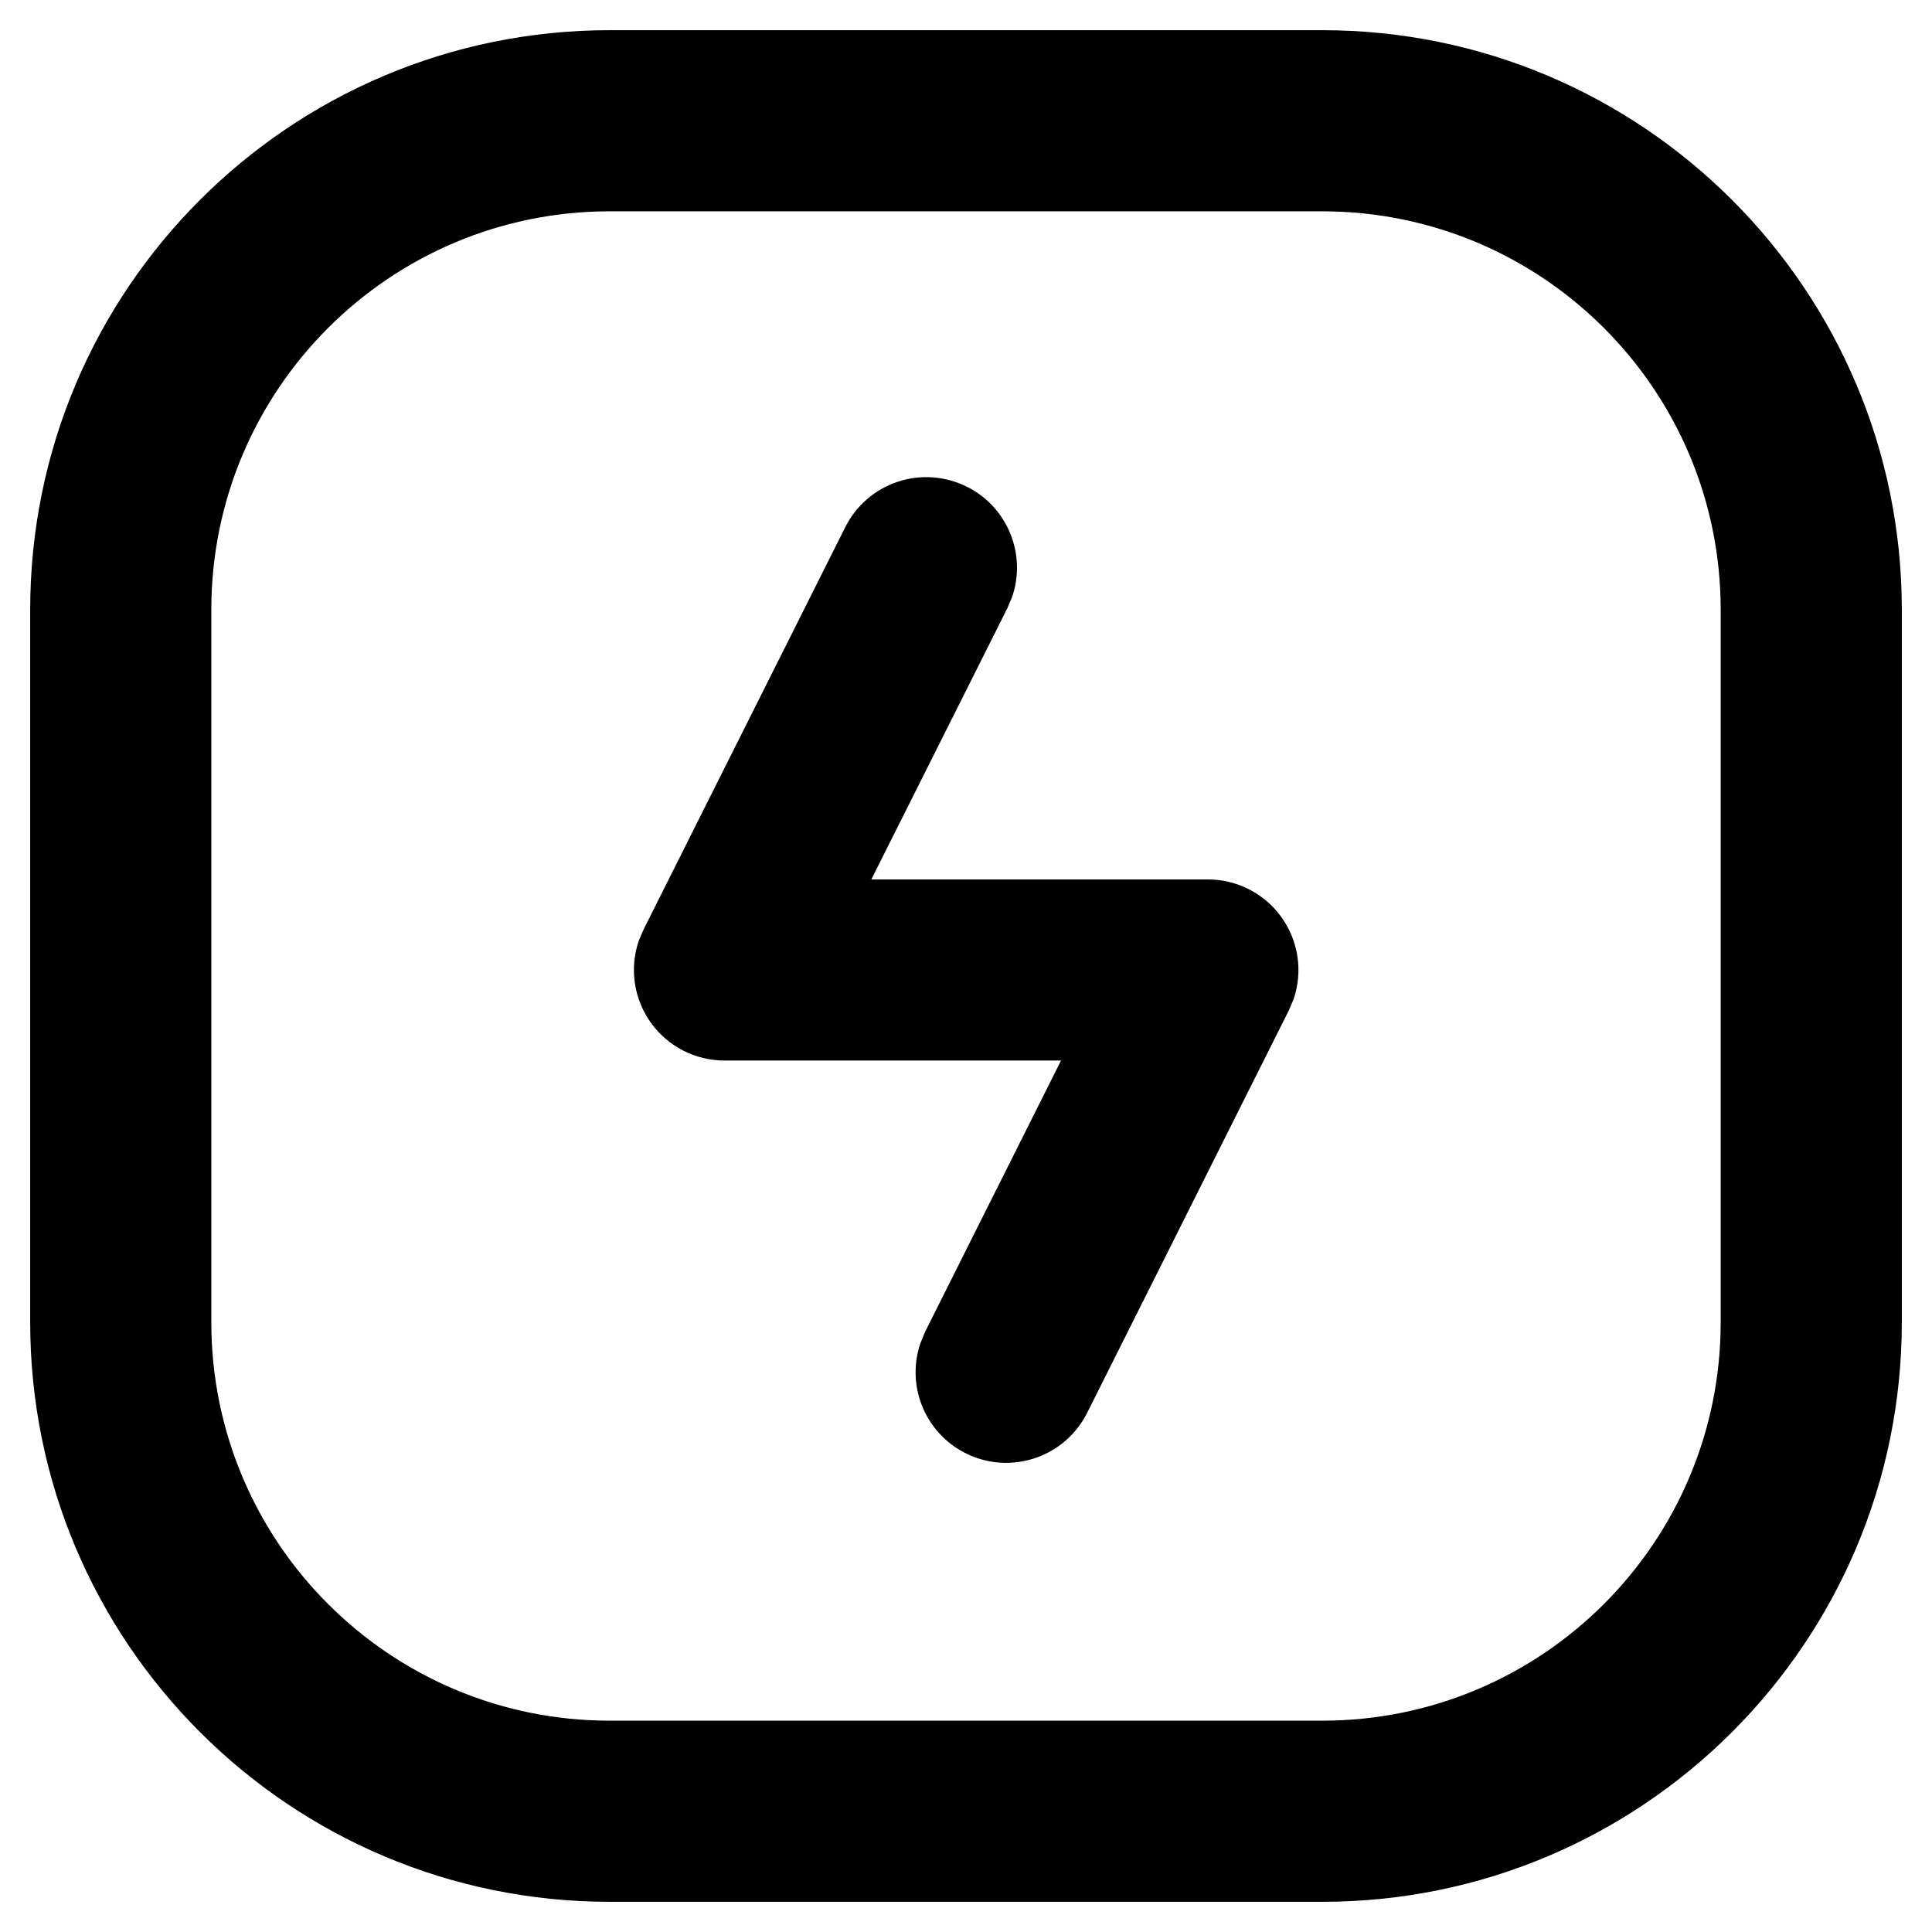
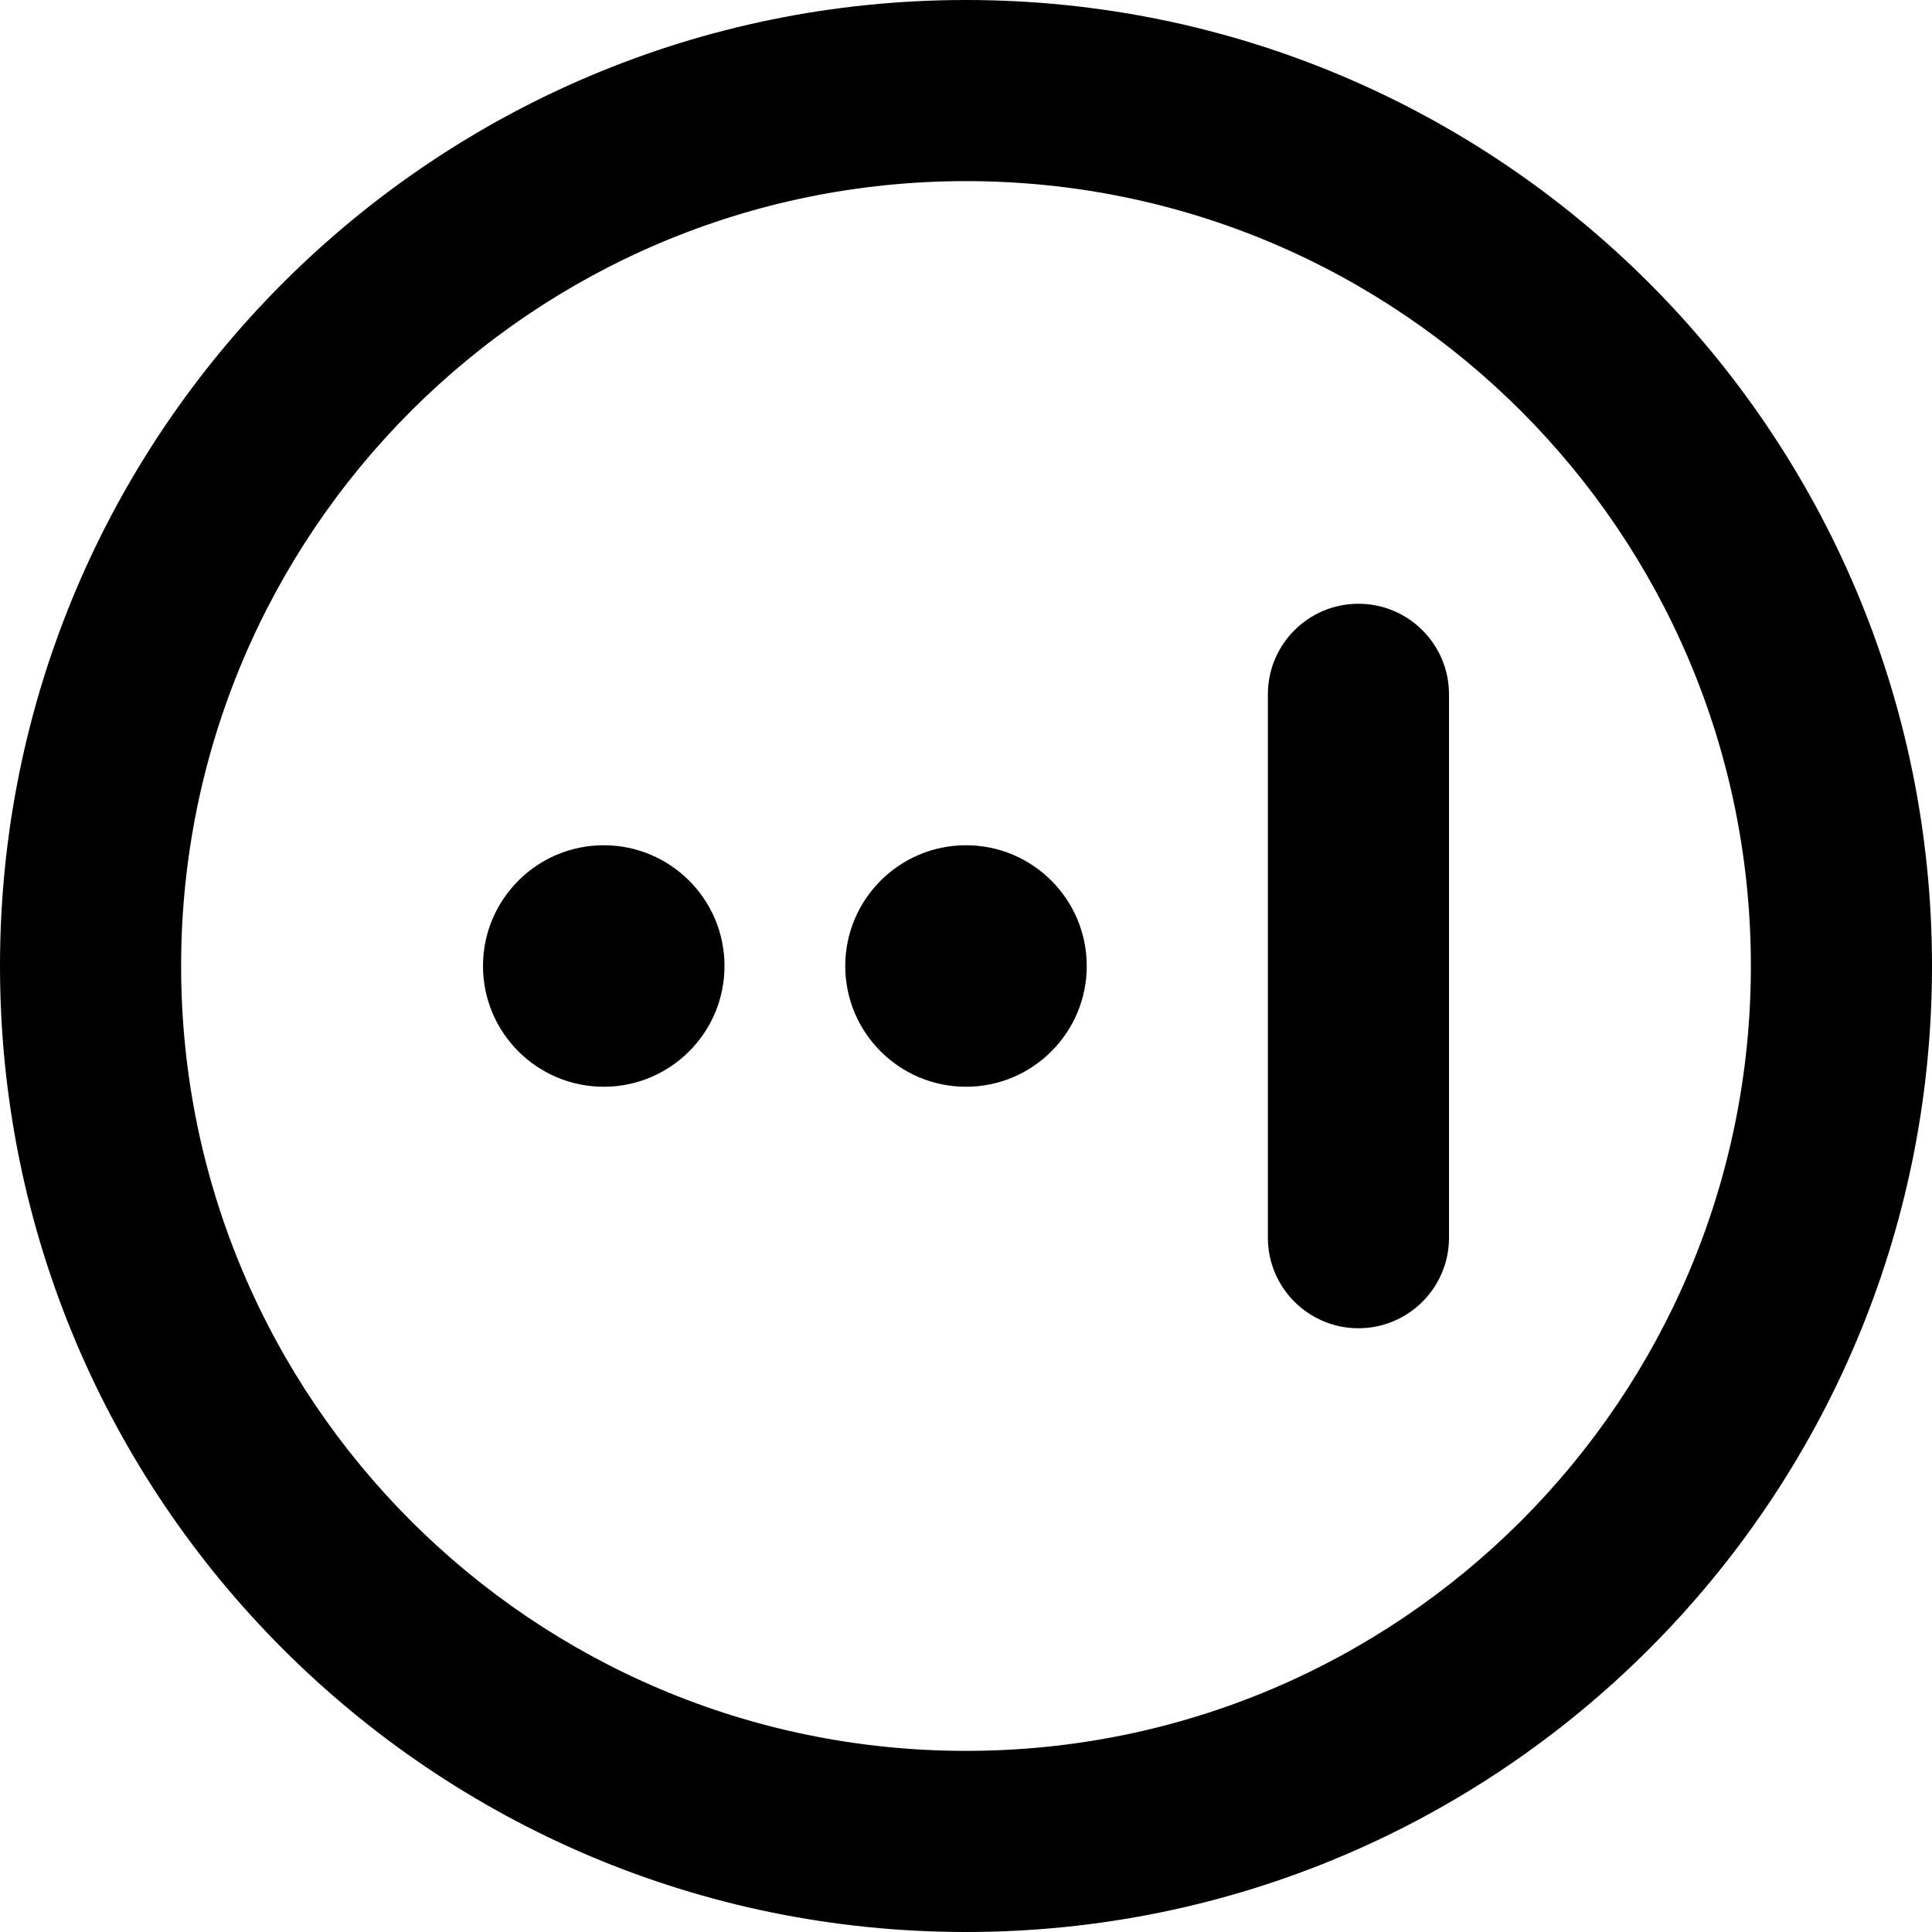
- <svg xmlns="http://www.w3.org/2000/svg" viewBox="0 0 16 16">
-   <g fill="none" fill-rule="evenodd">
-     <path fill="currentColor" d="M10.95.25a4.8 4.8 0 0 1 4.8 4.8v5.9a4.8 4.8 0 0 1-4.8 4.8h-5.9a4.8 4.8 0 0 1-4.8-4.8v-5.9a4.8 4.8 0 0 1 4.8-4.8zm0 1.5h-5.9a3.3 3.3 0 0 0-3.3 3.3v5.9a3.3 3.3 0 0 0 3.3 3.3h5.9a3.3 3.3 0 0 0 3.3-3.3v-5.9a3.3 3.3 0 0 0-3.3-3.3zM8.008 4.031a.75.75 0 0 1 .374.913l-.04.094-1.126 2.245h2.787a.75.75 0 0 1 .71.992l-.04.094-1.67 3.332a.75.75 0 0 1-1.38-.579l.039-.094 1.125-2.245H6a.75.75 0 0 1-.71-.992l.04-.094L7 4.366a.75.75 0 0 1 1.007-.335z" />
+ <svg xmlns="http://www.w3.org/2000/svg" viewBox="0 0 16 16" version="1.1">
+   <g stroke="none" stroke-width="1" fill="none" fill-rule="evenodd">
+     <path d="M1.5,8 C1.5,4.41 4.41,1.5 8,1.5 C11.59,1.5 14.5,4.41 14.5,8 C14.5,11.59 11.59,14.5 8,14.5 C4.41,14.5 1.5,11.59 1.5,8 Z M8,0 C3.582,0 0,3.582 0,8 C0,12.418 3.582,16 8,16 C12.418,16 16,12.418 16,8 C16,3.582 12.418,0 8,0 Z M12,5.75 C12,5.336 11.664,5 11.25,5 C10.836,5 10.5,5.336 10.5,5.75 L10.5,10.25 C10.5,10.664 10.836,11 11.25,11 C11.664,11 12,10.664 12,10.25 L12,5.75 Z M9,8 C9,8.552 8.552,9 8,9 C7.448,9 7,8.552 7,8 C7,7.448 7.448,7 8,7 C8.552,7 9,7.448 9,8 Z M5,9 C5.552,9 6,8.552 6,8 C6,7.448 5.552,7 5,7 C4.448,7 4,7.448 4,8 C4,8.552 4.448,9 5,9 Z" fill="currentColor" />
  </g>
</svg>
